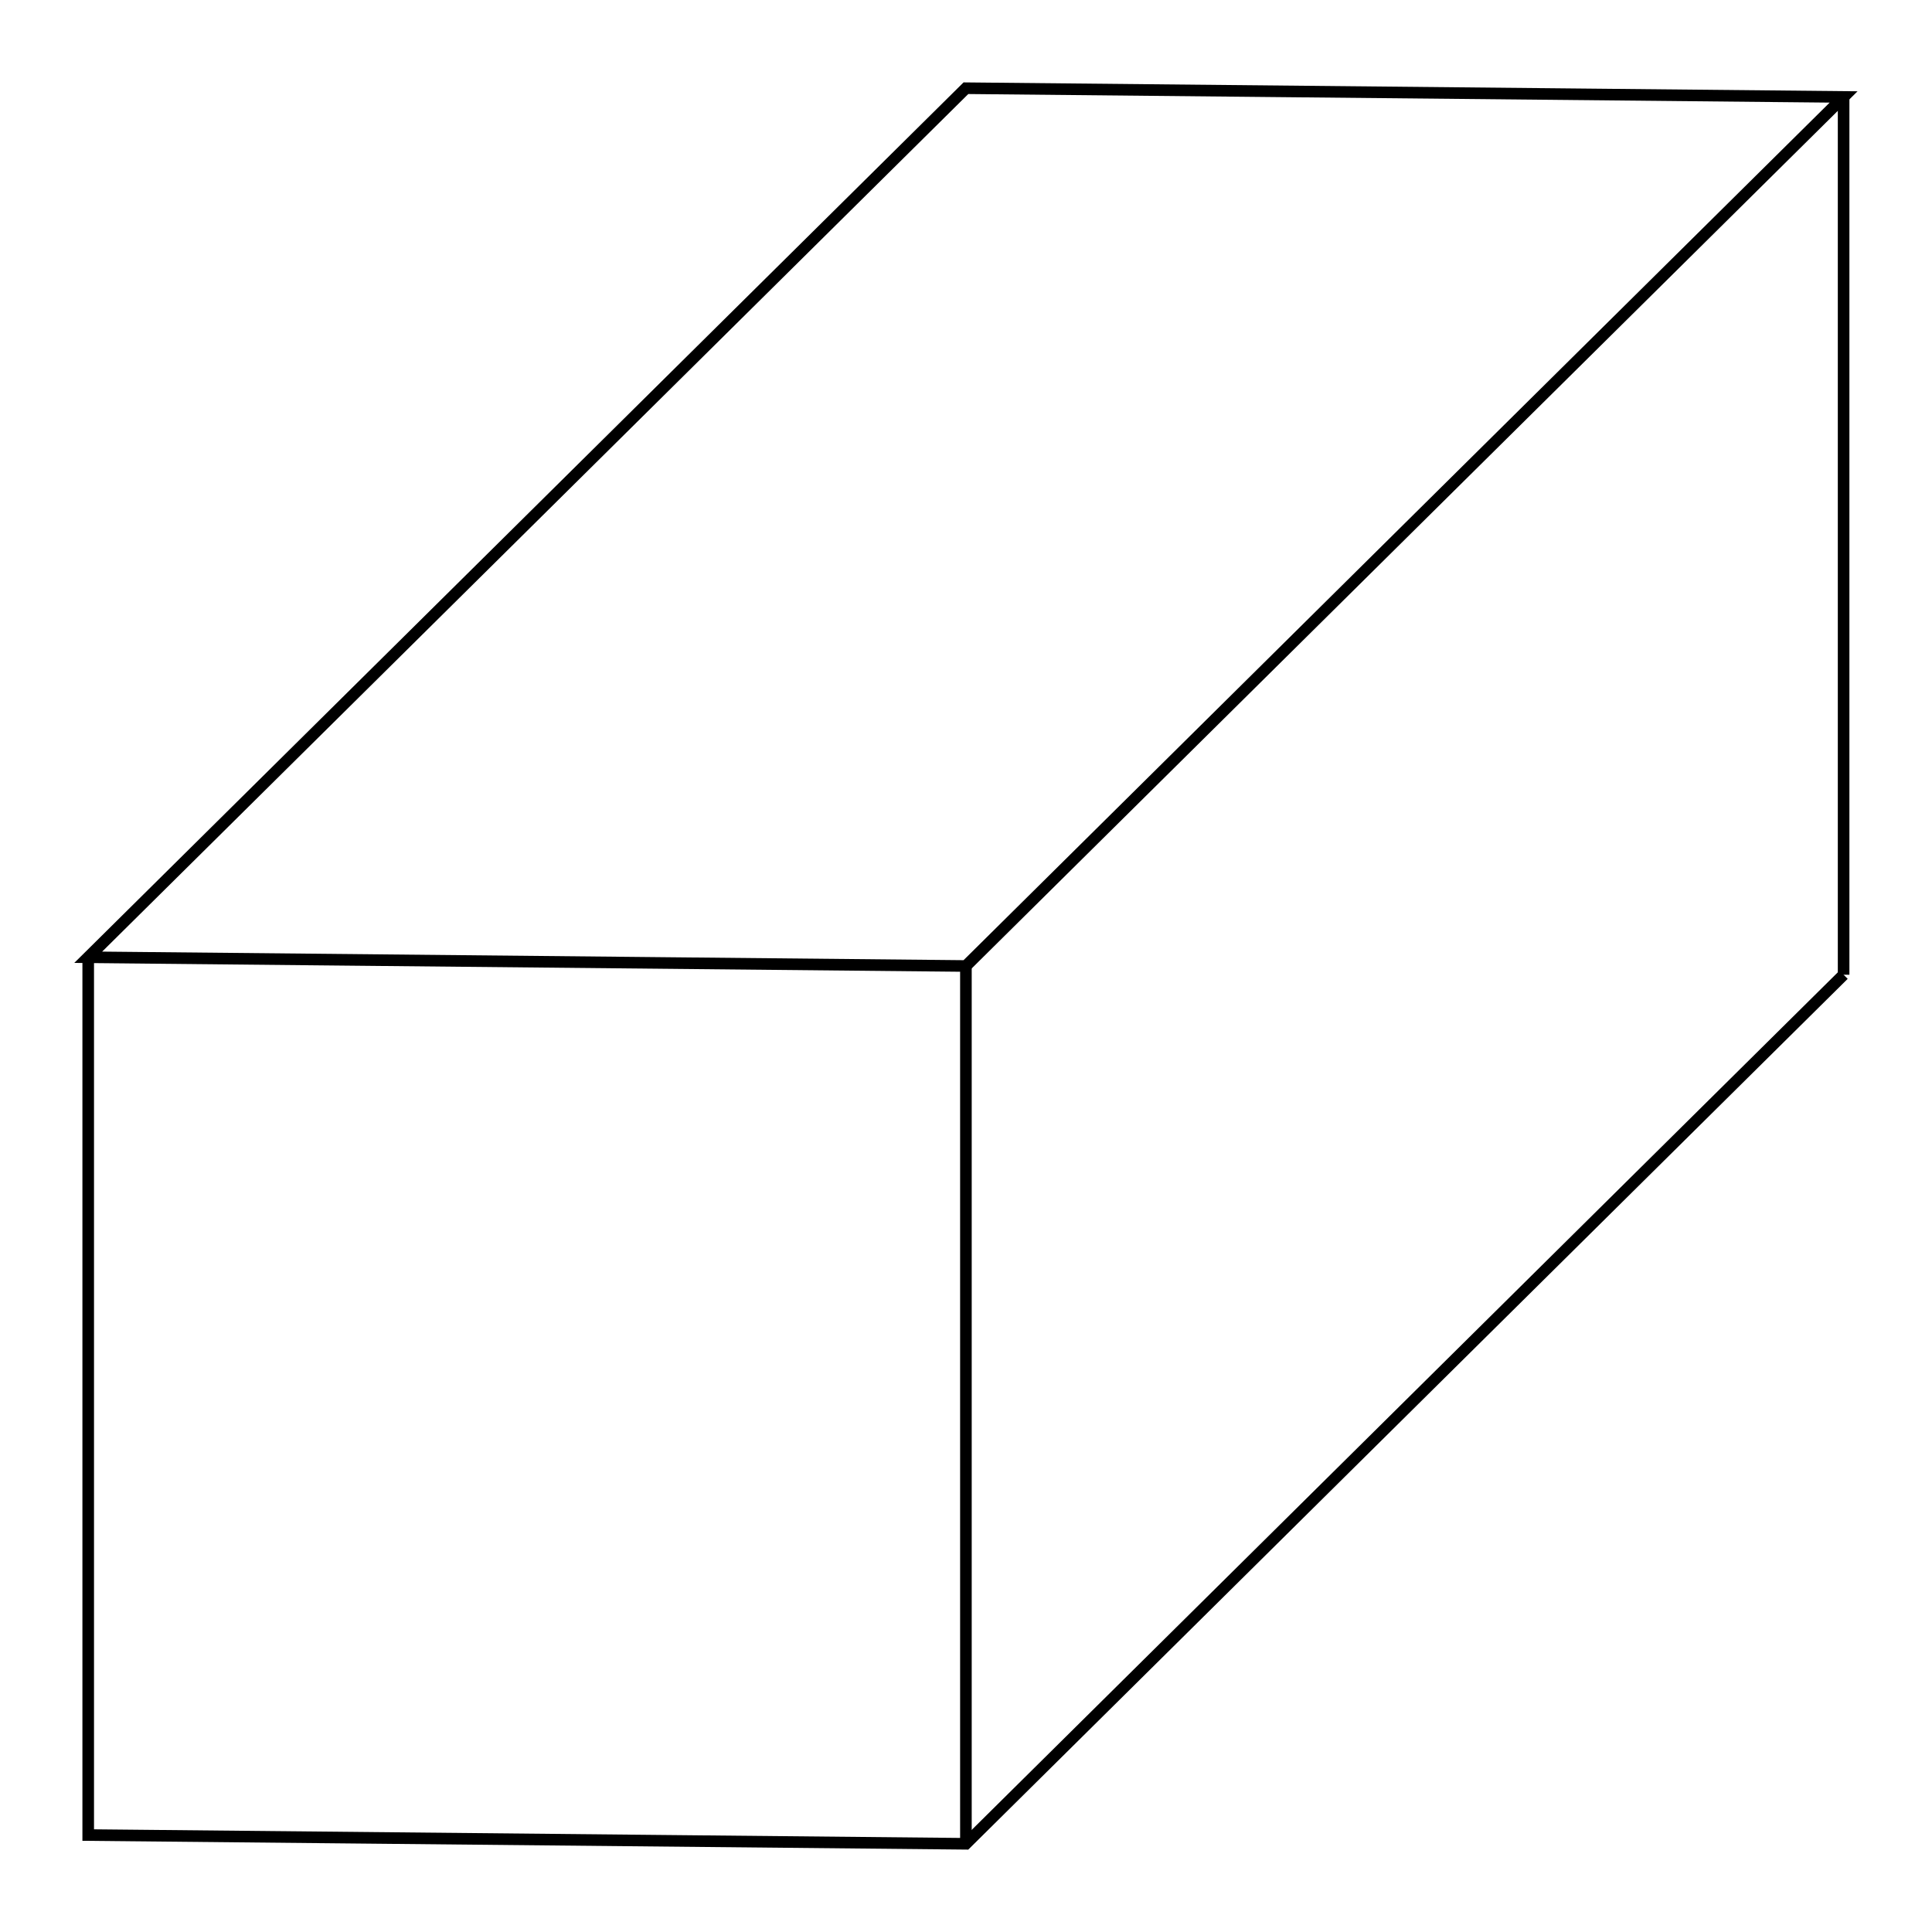
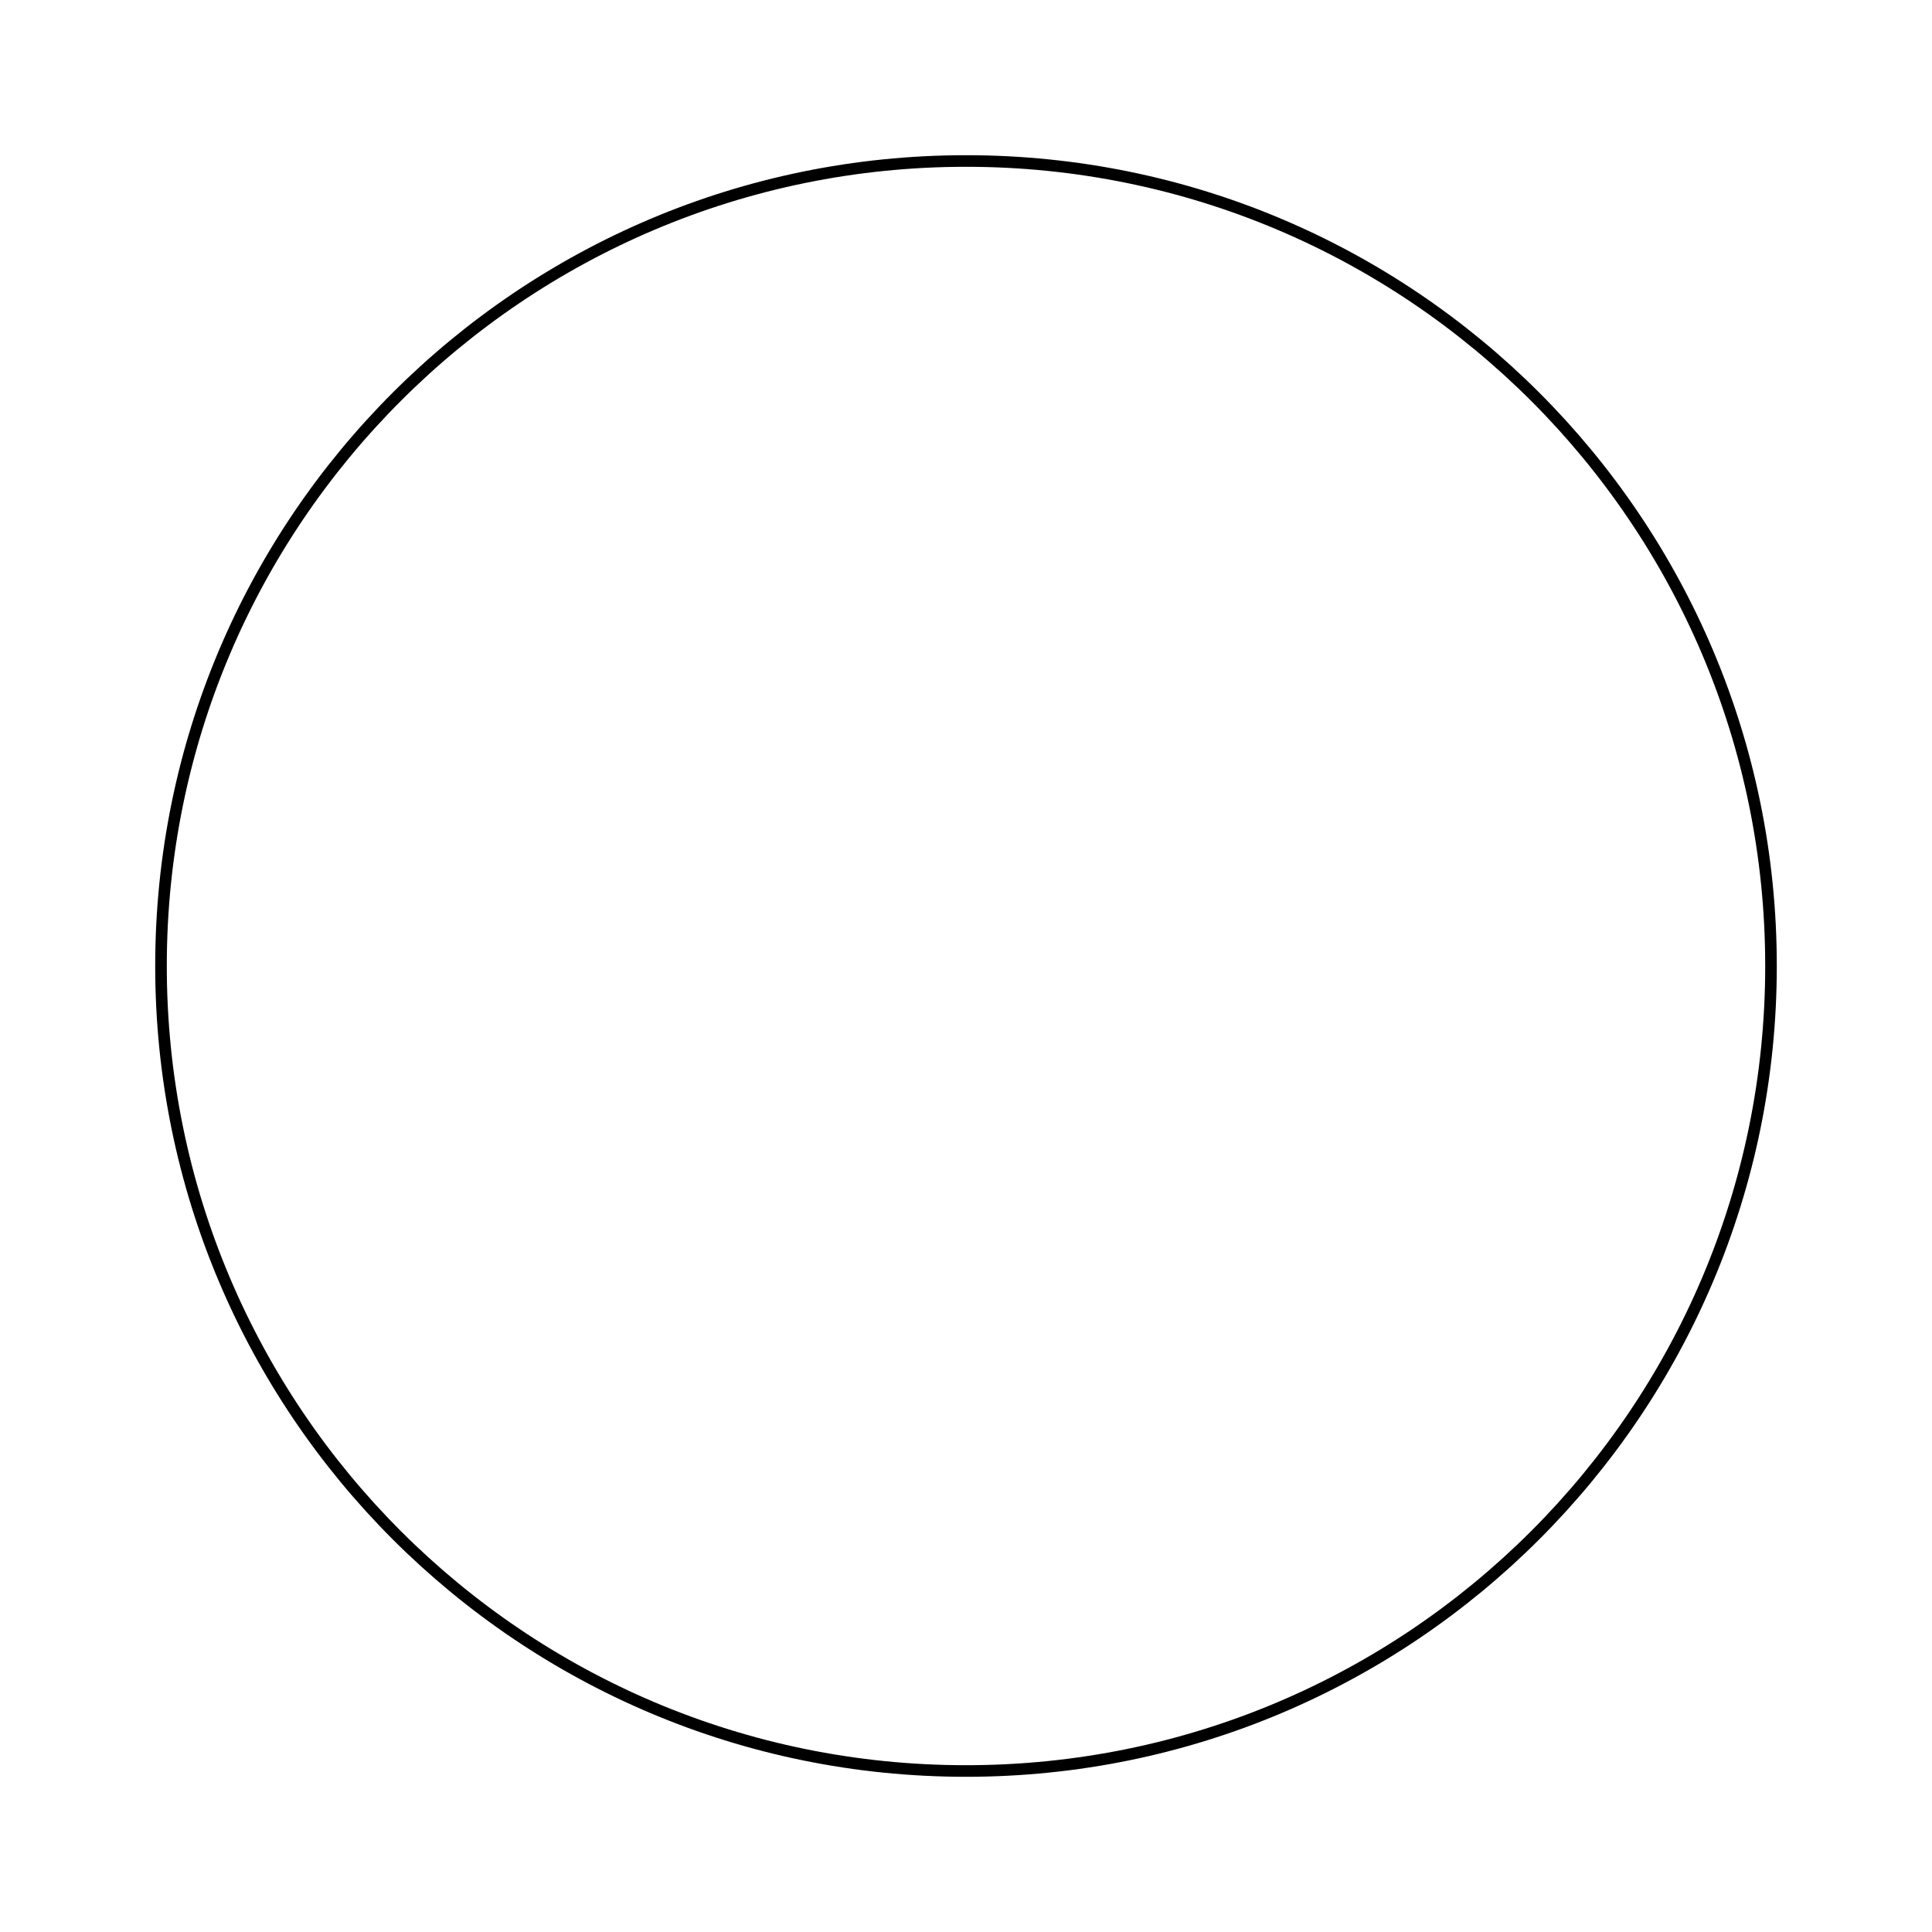
- <svg xmlns="http://www.w3.org/2000/svg" version="1.1" viewBox="-10.95 -10.951 21.901 21.902" fill="none" stroke="black" stroke-width="0.6%" vector-effect="non-scaling-stroke">
-   <path d="M -9.95 -0.099 L -9.95 9.852 L 0 9.951 L 9.95 0.099" />
-   <path d="M 0 0 L 0 9.951" />
-   <path d="M -9.95 -0.099 L 0 0 L 9.95 -9.852 L 0 -9.951 L -9.95 -0.099 Z" />
-   <path d="M 9.95 -9.852 L 9.95 0.099" />
+ <svg xmlns="http://www.w3.org/2000/svg" version="1.1" viewBox="-16 -6 12 12" fill="none" stroke="black" stroke-width="0.6%" vector-effect="non-scaling-stroke">
+   <path d="M -5 0 A 5 5 0 0 0 -15 0 A 5 5 0 0 0 -5 0 Z" />
</svg>
